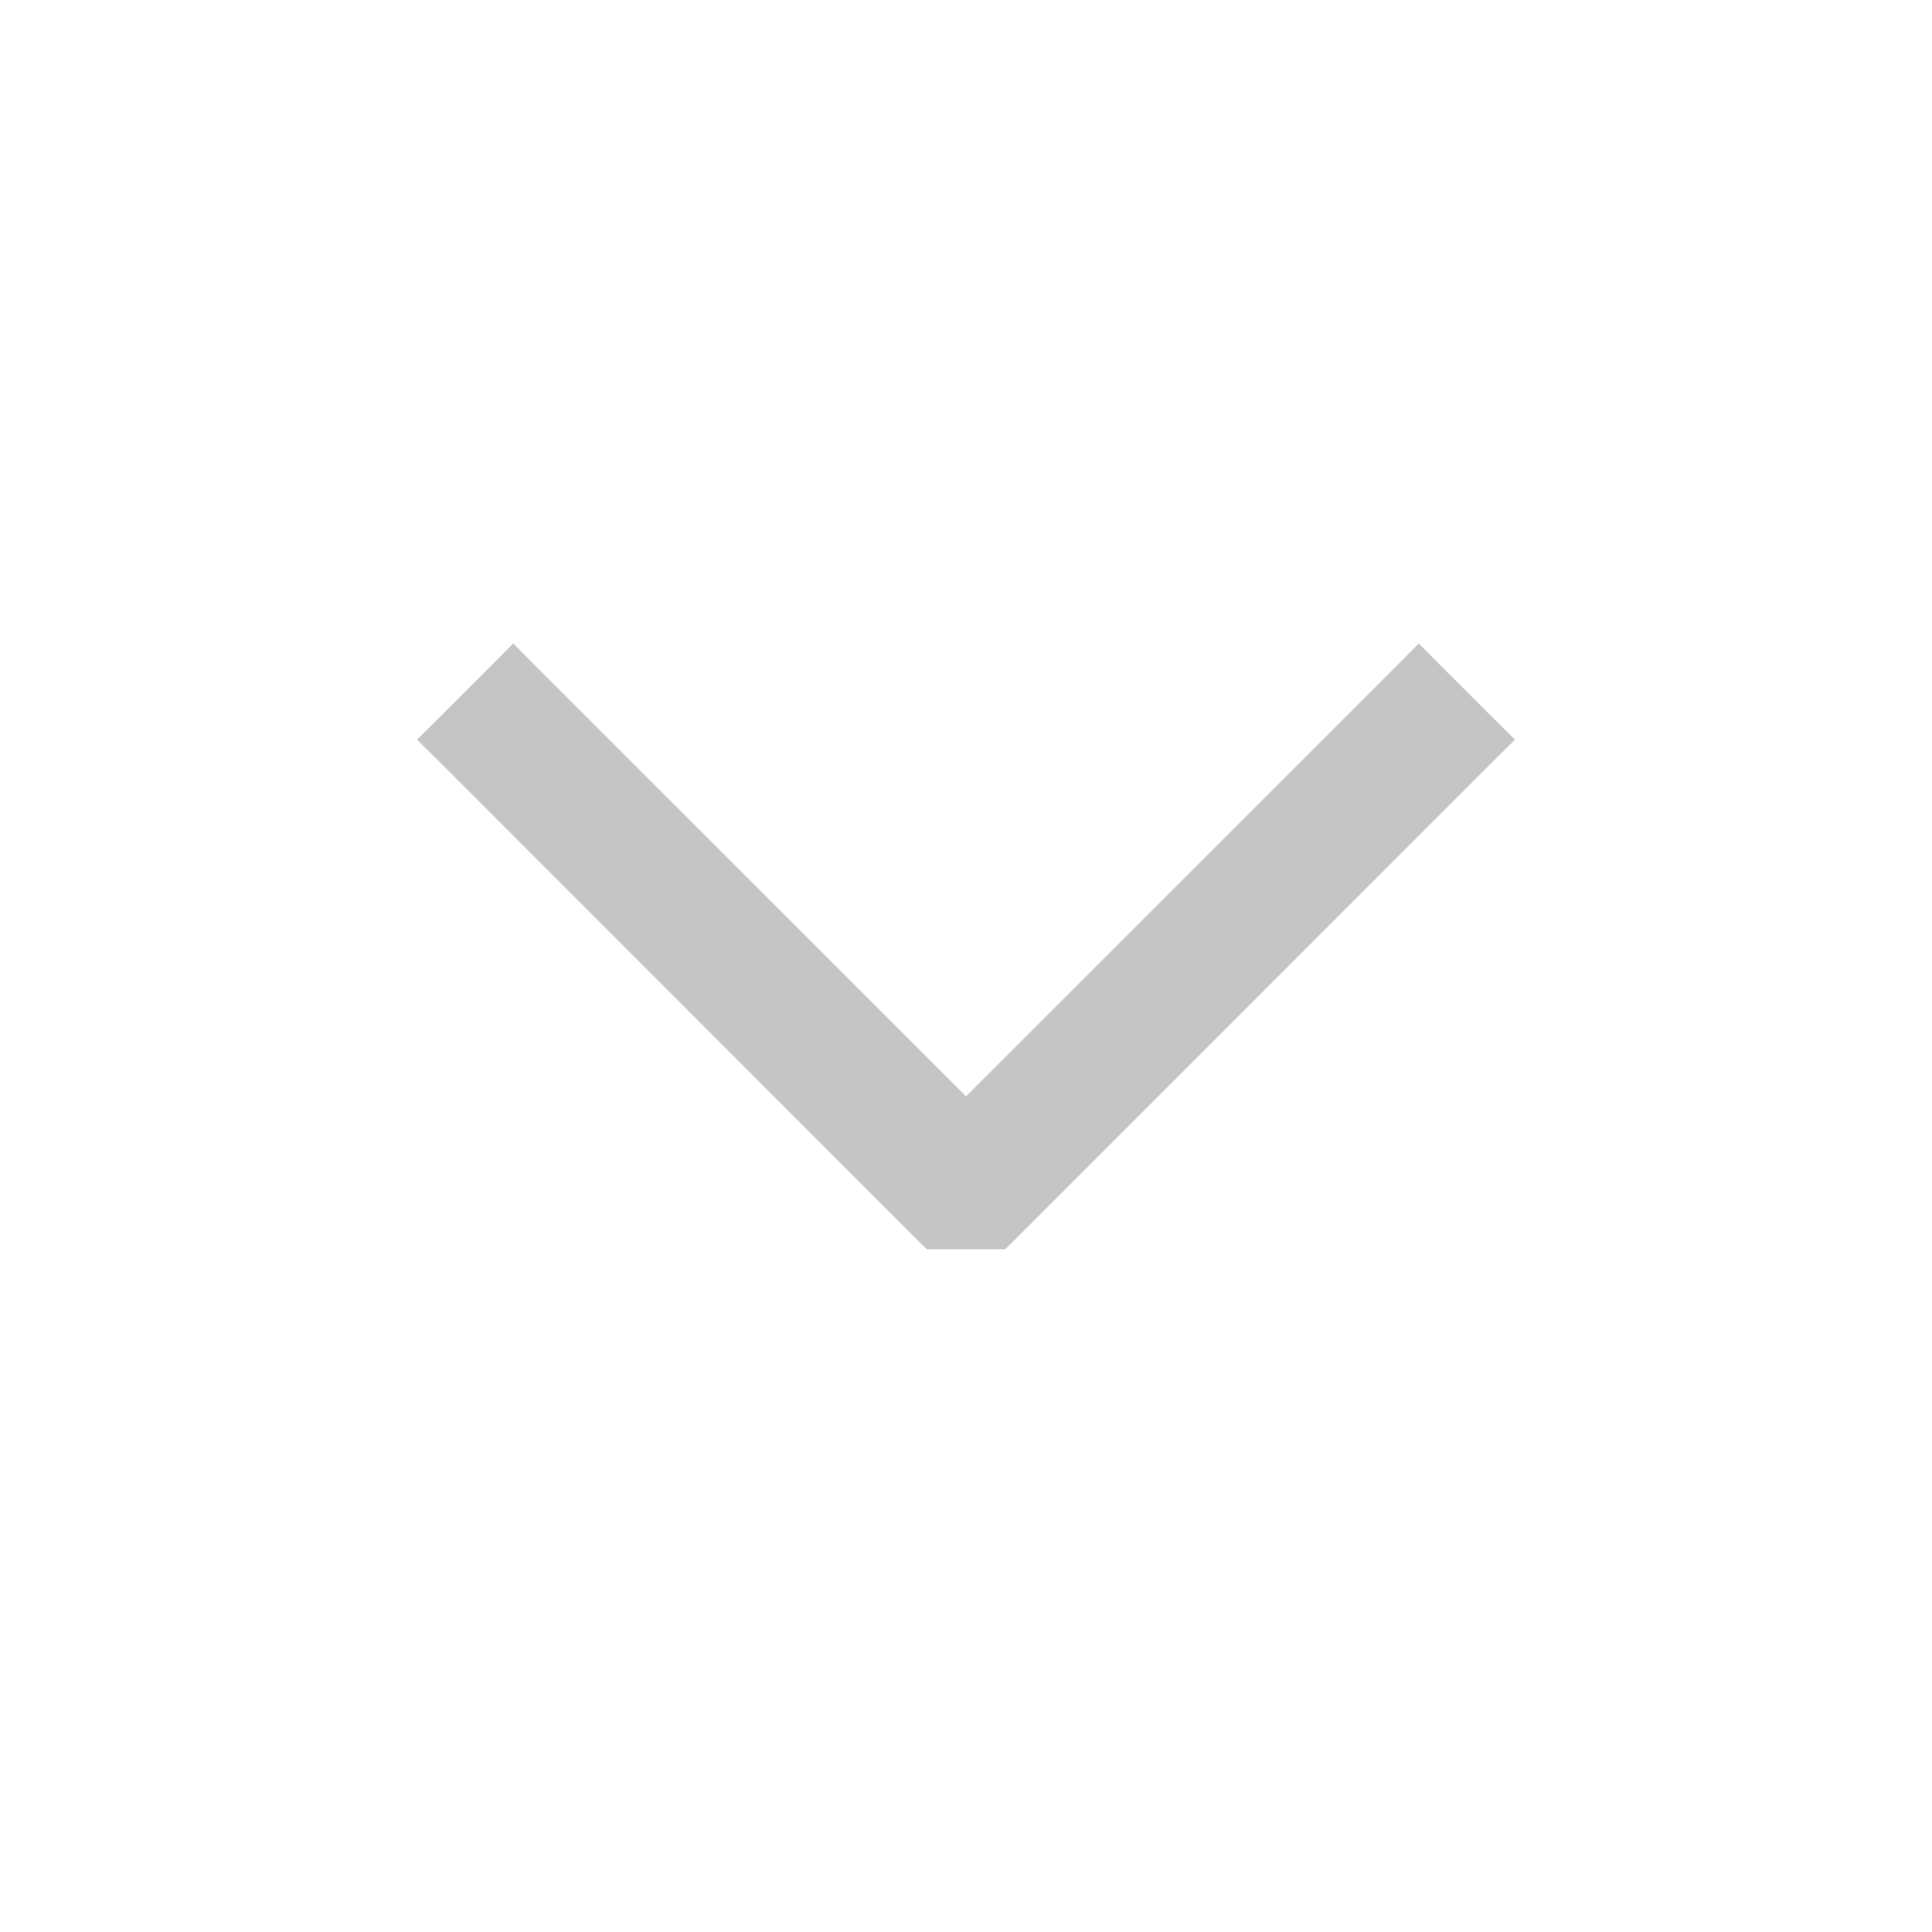
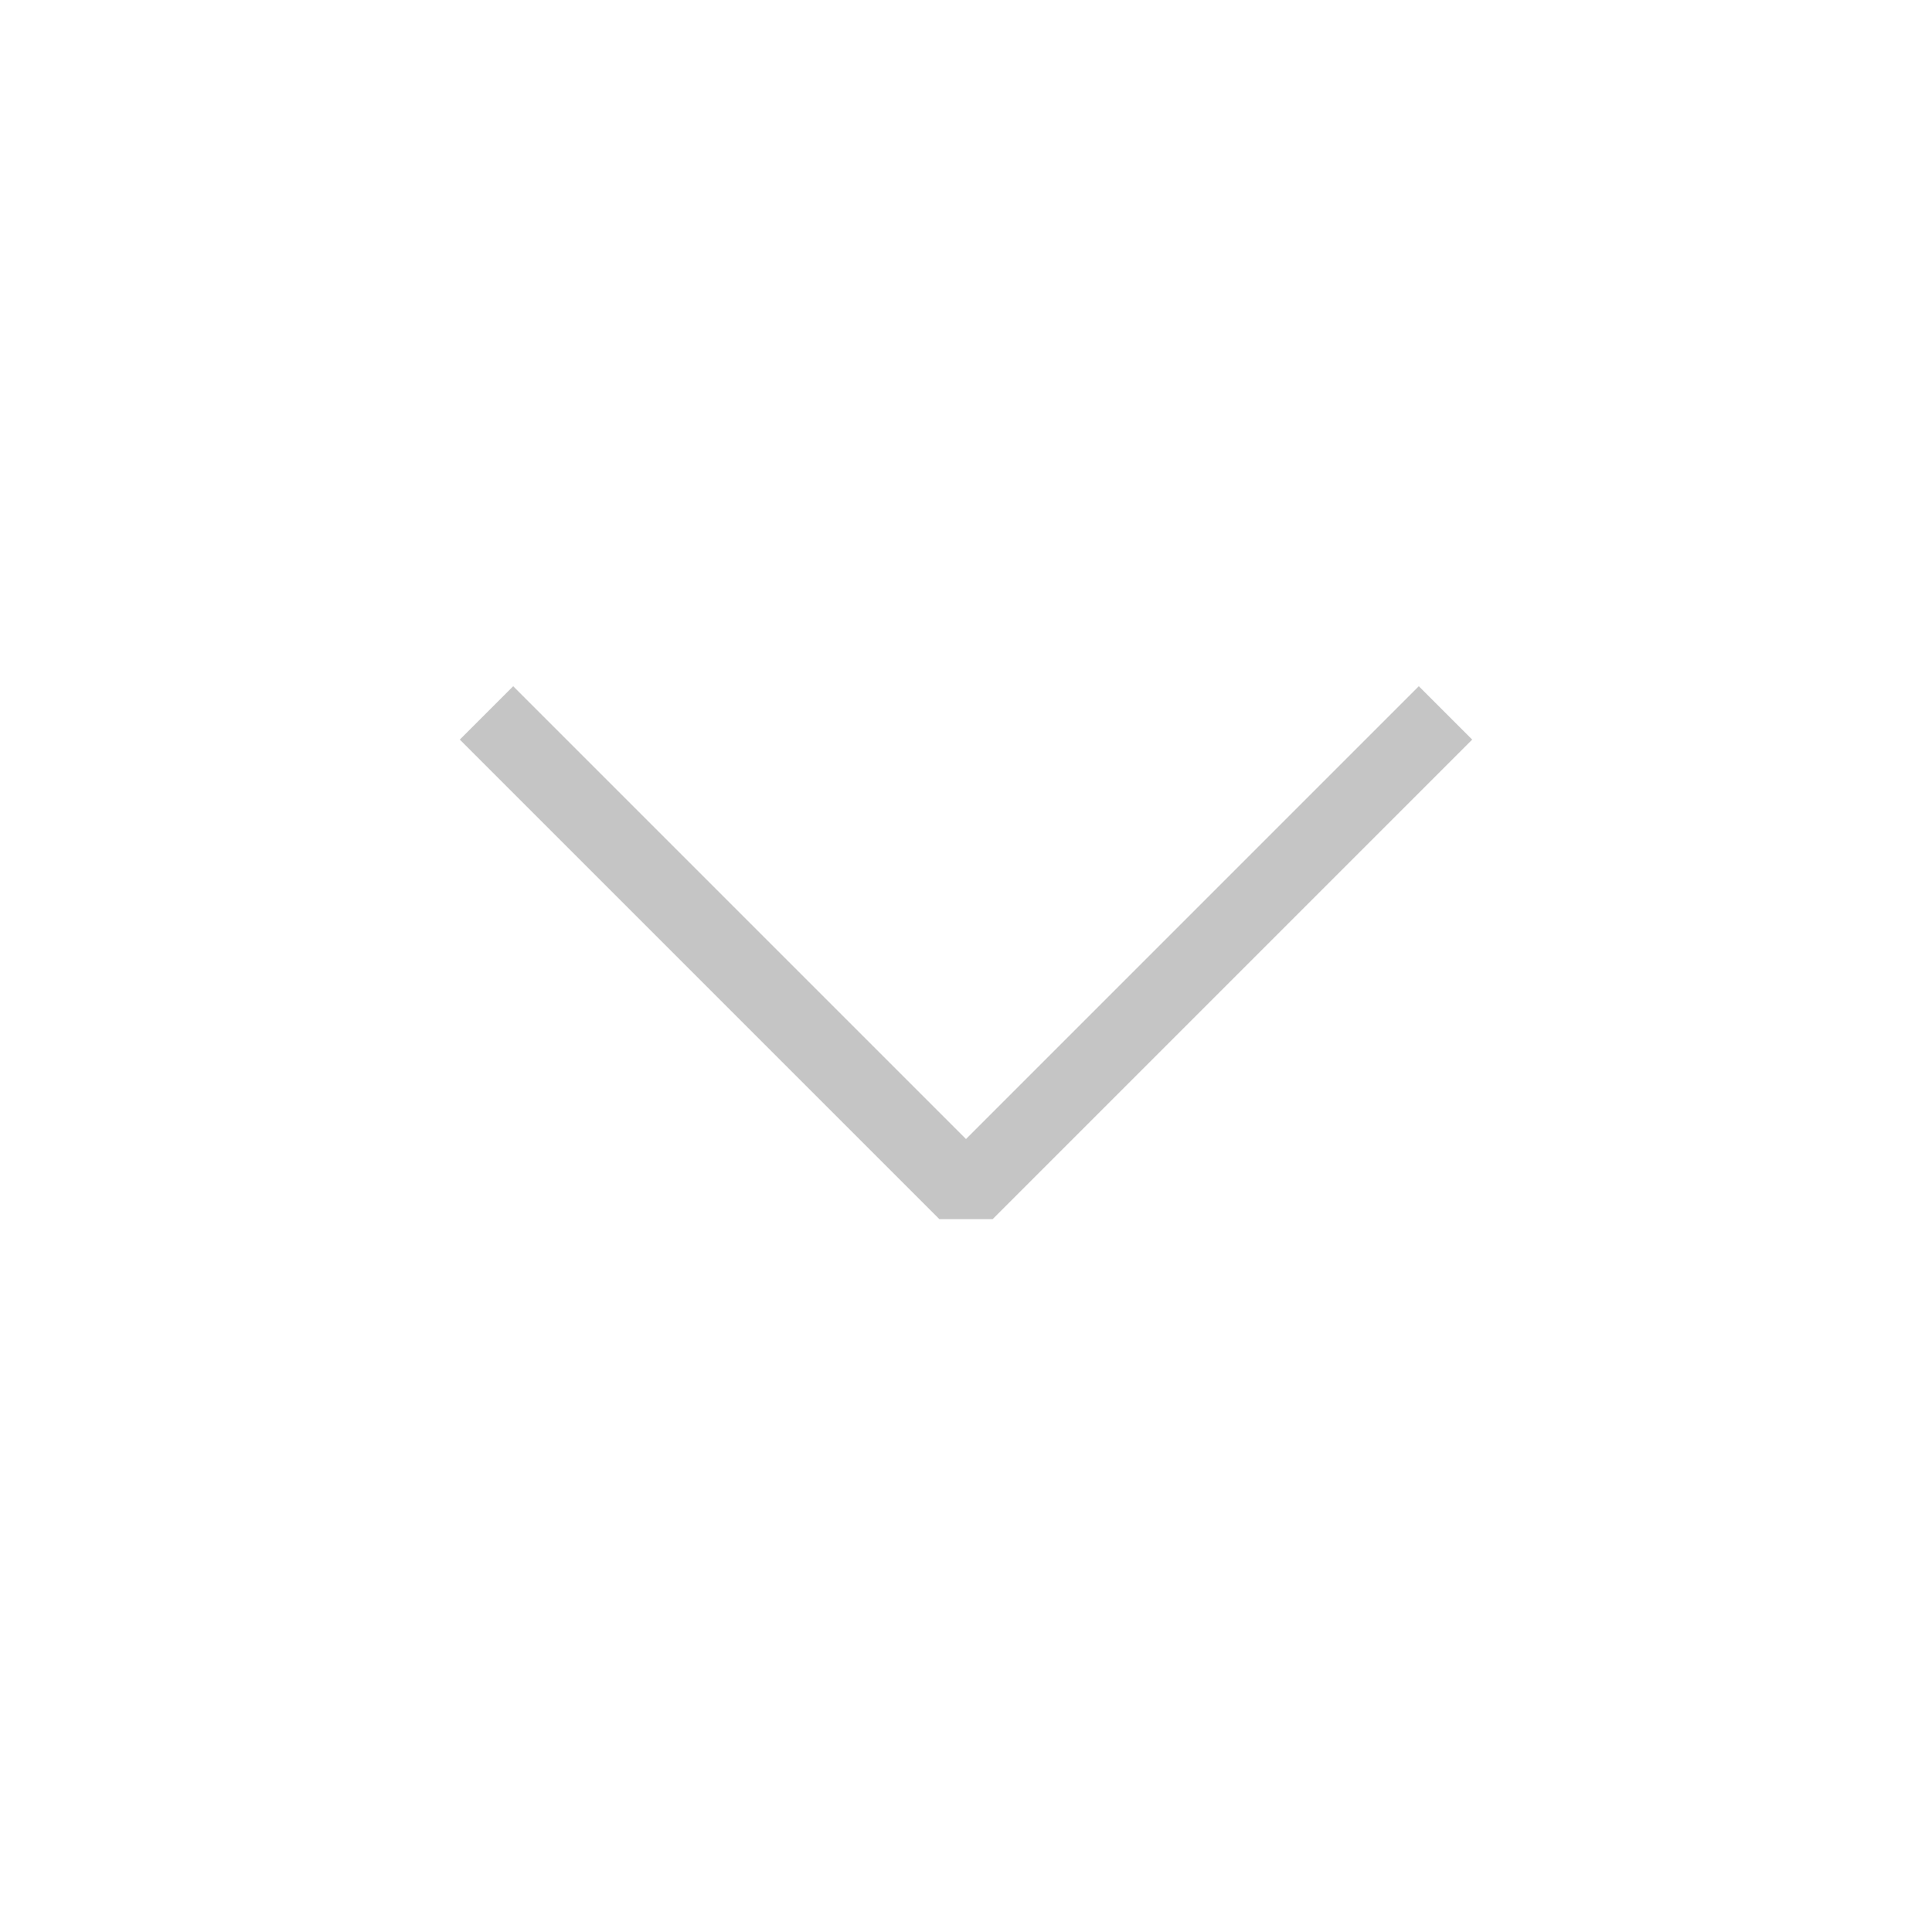
<svg xmlns="http://www.w3.org/2000/svg" width="16" height="16" viewBox="0 0 16 16" fill="none">
-   <path d="M11.838 5.595L11.75 5.506L11.662 5.595L8 9.256L4.338 5.595L4.25 5.506L4.162 5.595L3.72 6.037L3.631 6.125L3.72 6.213L7.69 10.185L7.727 10.221H7.779H8.221H8.273L8.31 10.185L12.28 6.213L12.369 6.125L12.28 6.037L11.838 5.595Z" fill="#C5C5C5" stroke="#C5C5C5" stroke-width="0.25" />
+   <path d="M11.75 5.683L12.192 6.125L8.221 10.096H7.779L3.808 6.125L4.25 5.683L8 9.433L11.75 5.683Z" fill="#C5C5C5" />
</svg>
